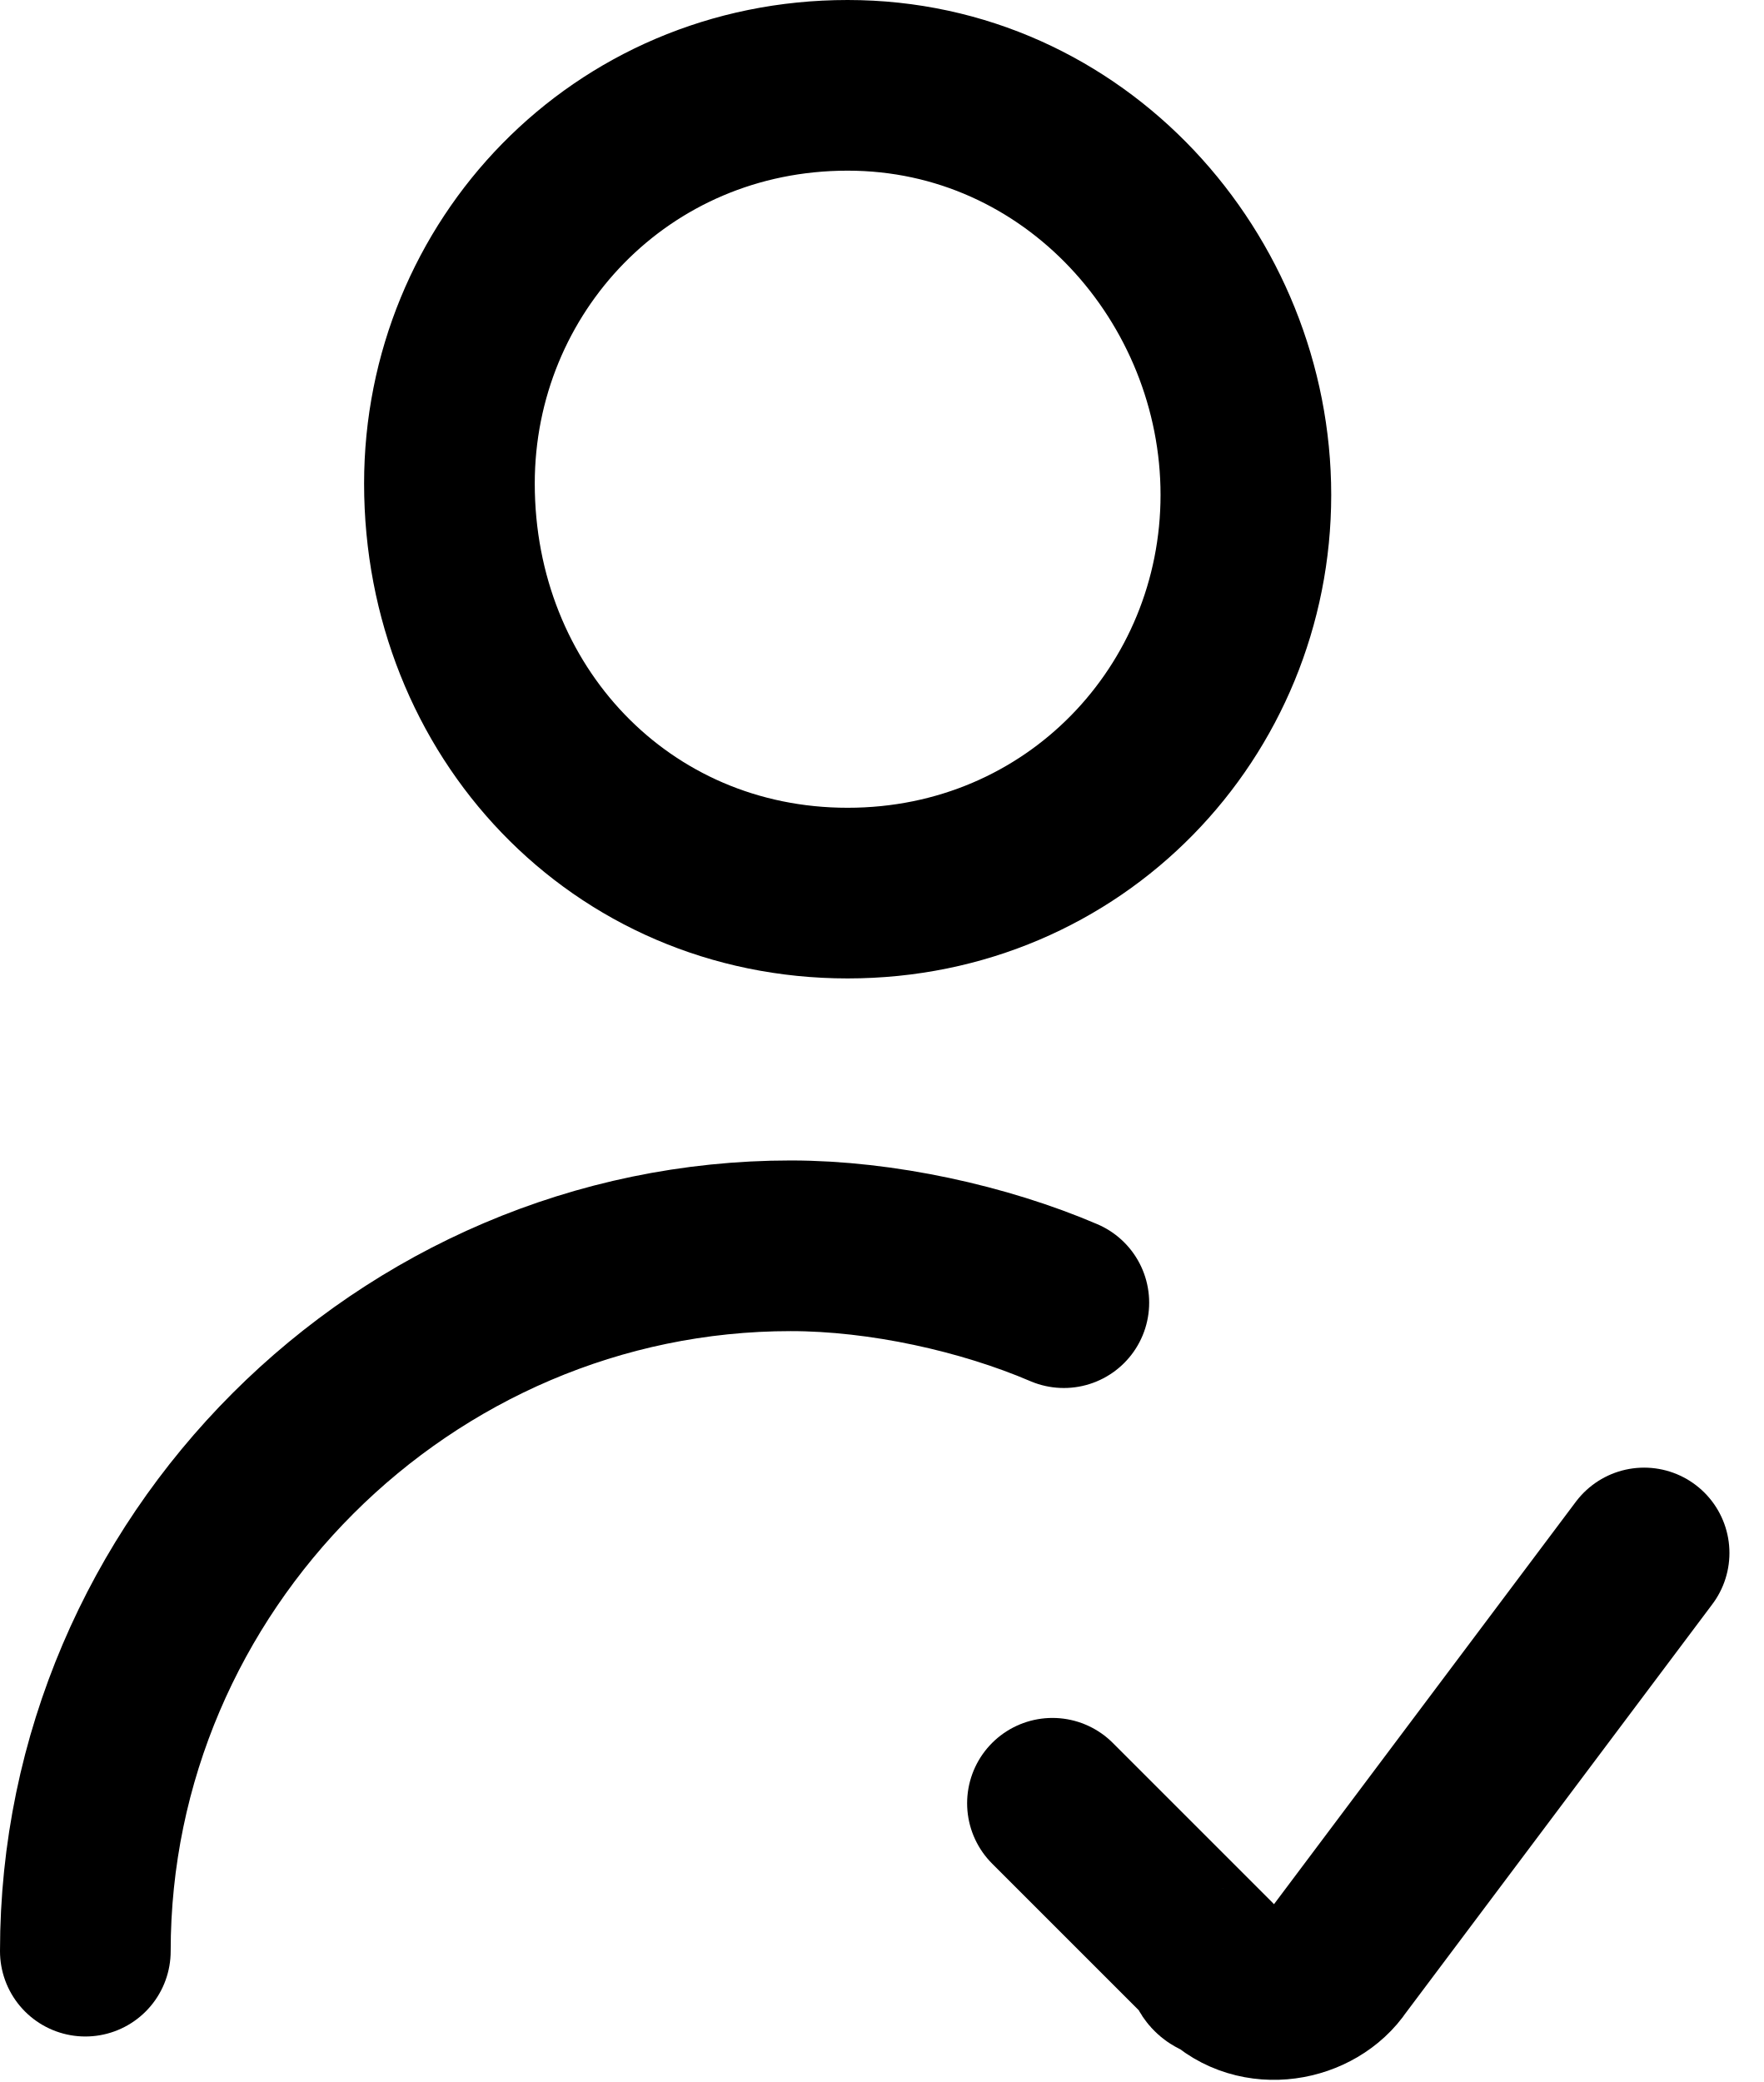
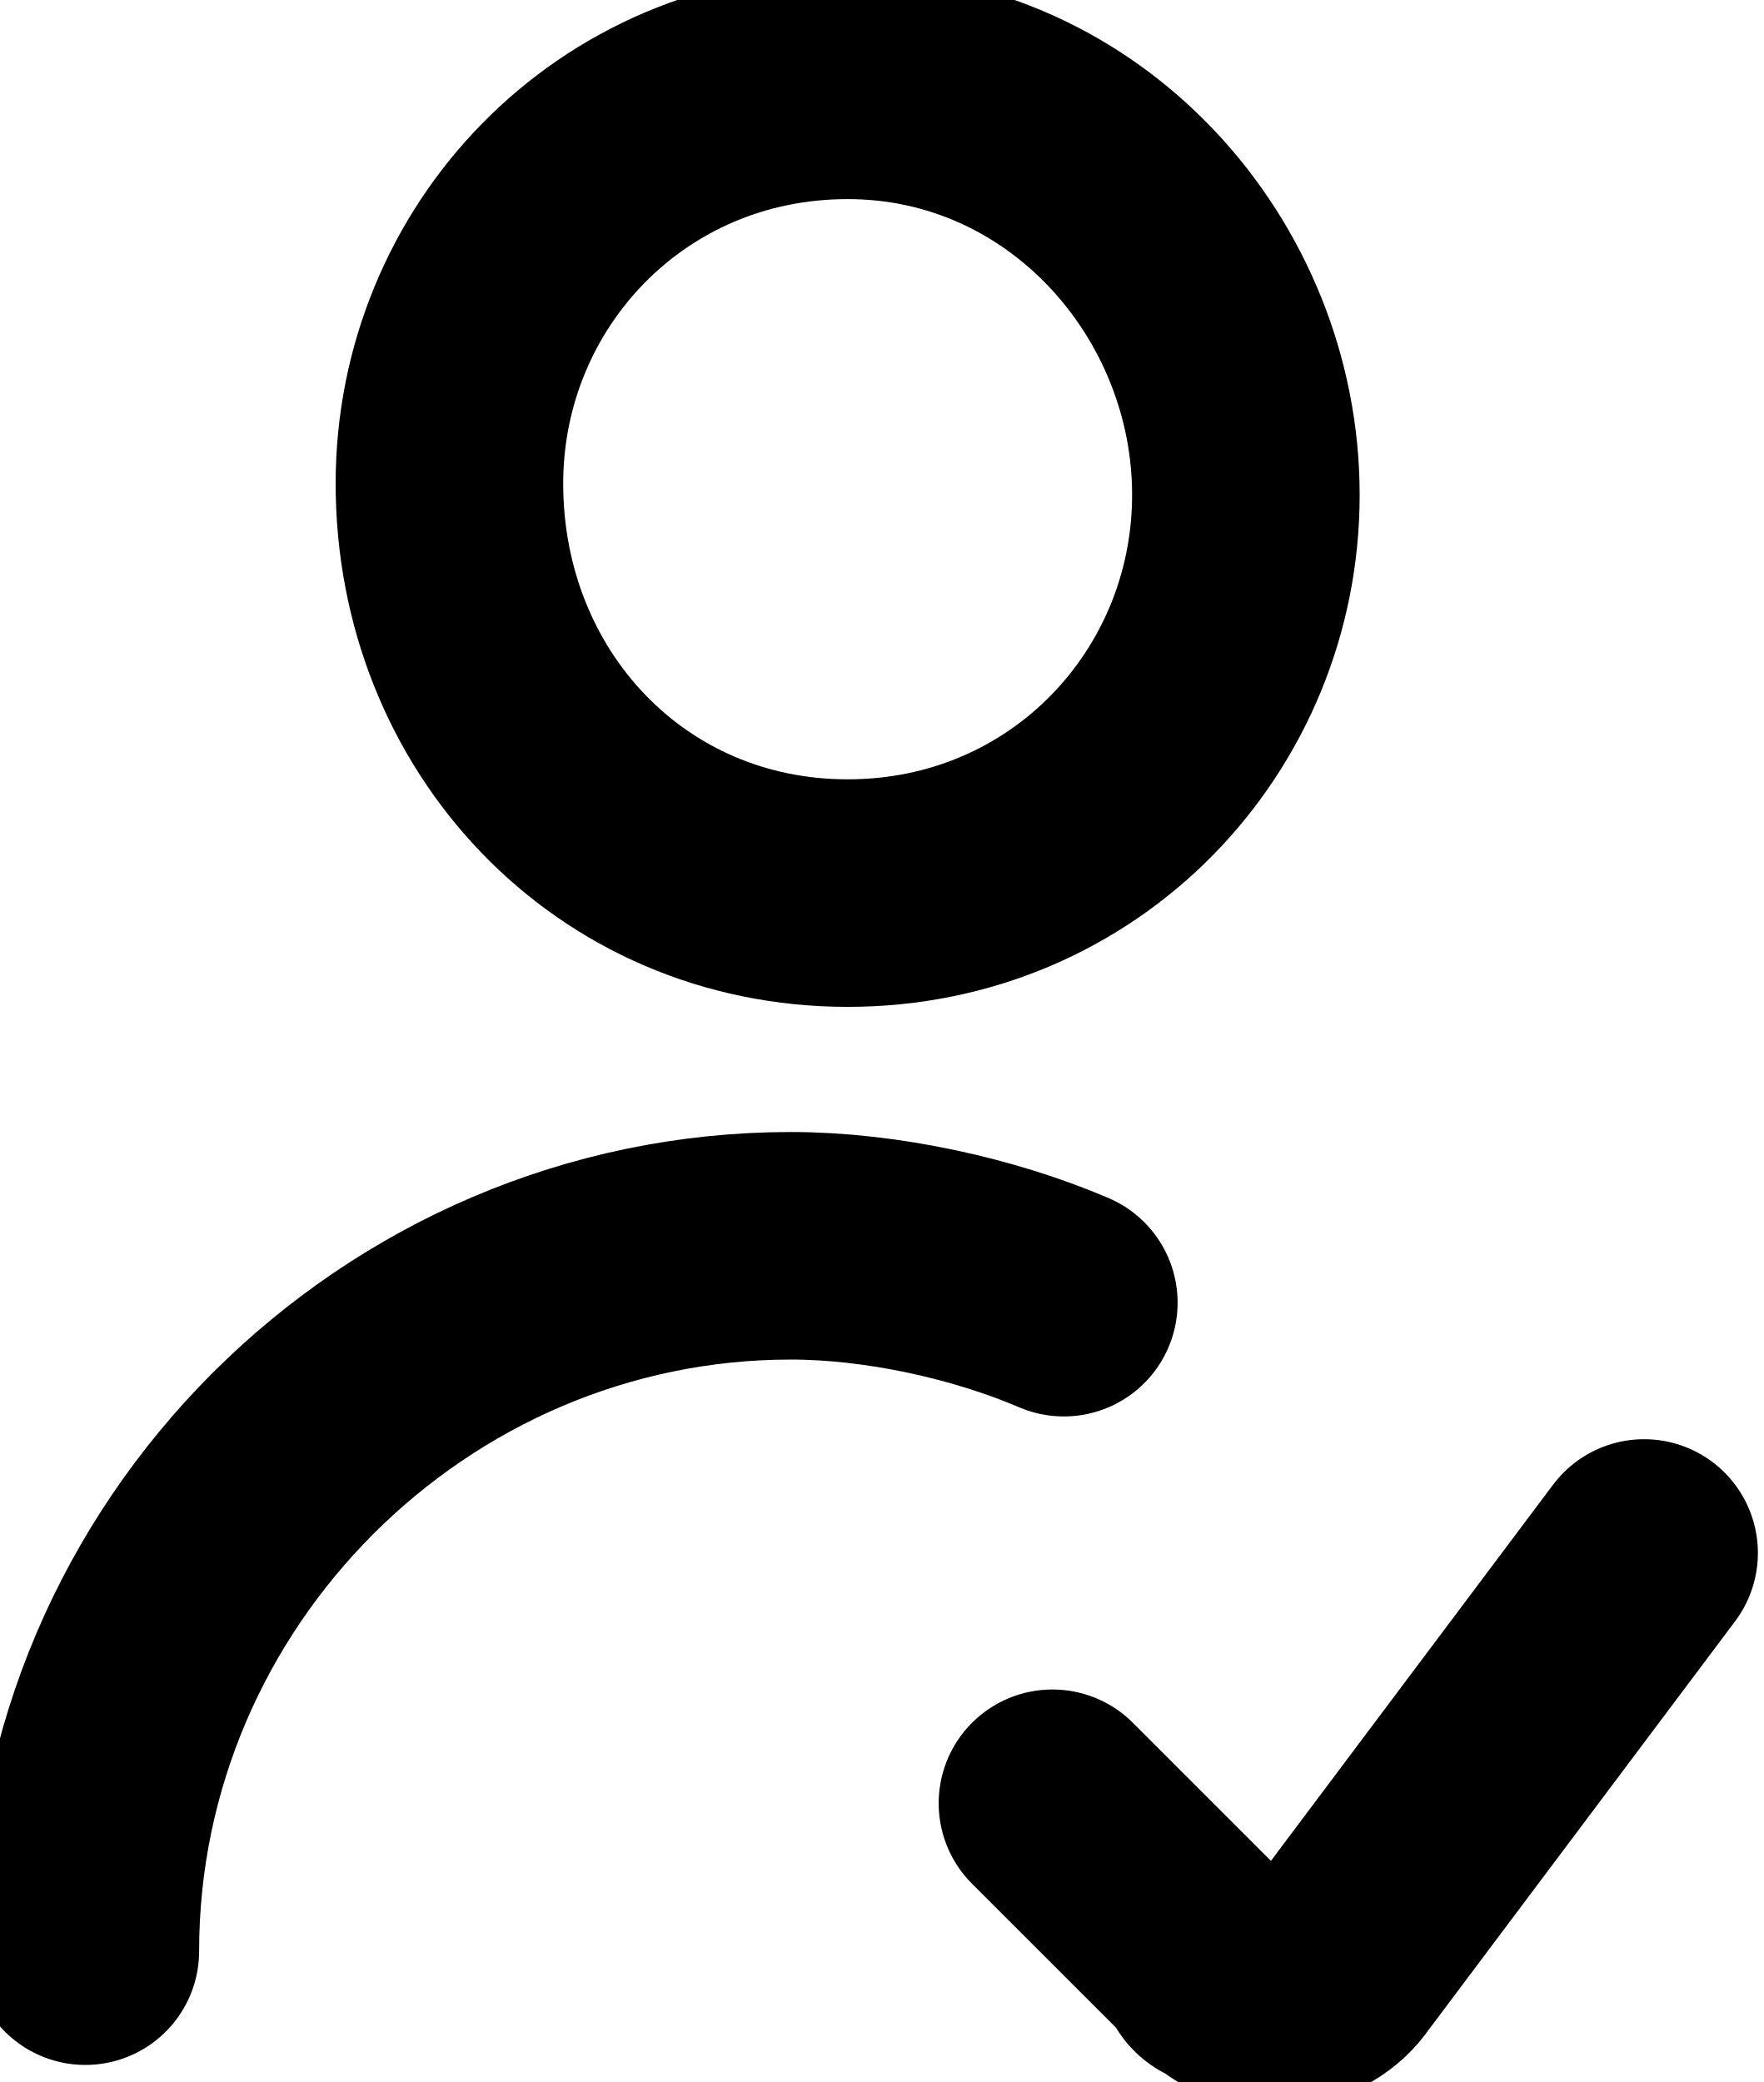
<svg xmlns="http://www.w3.org/2000/svg" version="1.1" id="Layer_1" x="0" y="0" viewBox="0 0 15.5 18.3" xml:space="preserve">
-   <style>.verified-st0{fill:none;stroke:currentColor;stroke-width:1.5;stroke-linecap:round;stroke-linejoin:round}</style>
+   <style>.verified-st0{fill:none;stroke:currentColor;stroke-width:2;stroke-linecap:round;stroke-linejoin:round}</style>
  <g id="verifed" transform="translate(-658 -2565)">
    <g id="Regular_349" transform="translate(658.75 2565.75)">
      <path id="Shape_1401" class="verified-st0" d="M0 16.4c0-3.4 2.8-6.2 6.2-6.2.8 0 1.7.2 2.4.5" />
      <path id="Oval_513" class="verified-st0" d="M6.7 7.1c2 0 3.5-1.6 3.5-3.5S8.7 0 6.7 0 3.2 1.6 3.2 3.5c0 2 1.5 3.6 3.5 3.6z" />
      <path id="Shape_1402" class="verified-st0" d="M13.7 12.9L11 16.5c-.2.3-.7.4-1 .1 0 0-.1 0-.1-.1l-1.4-1.4" />
    </g>
  </g>
</svg>
